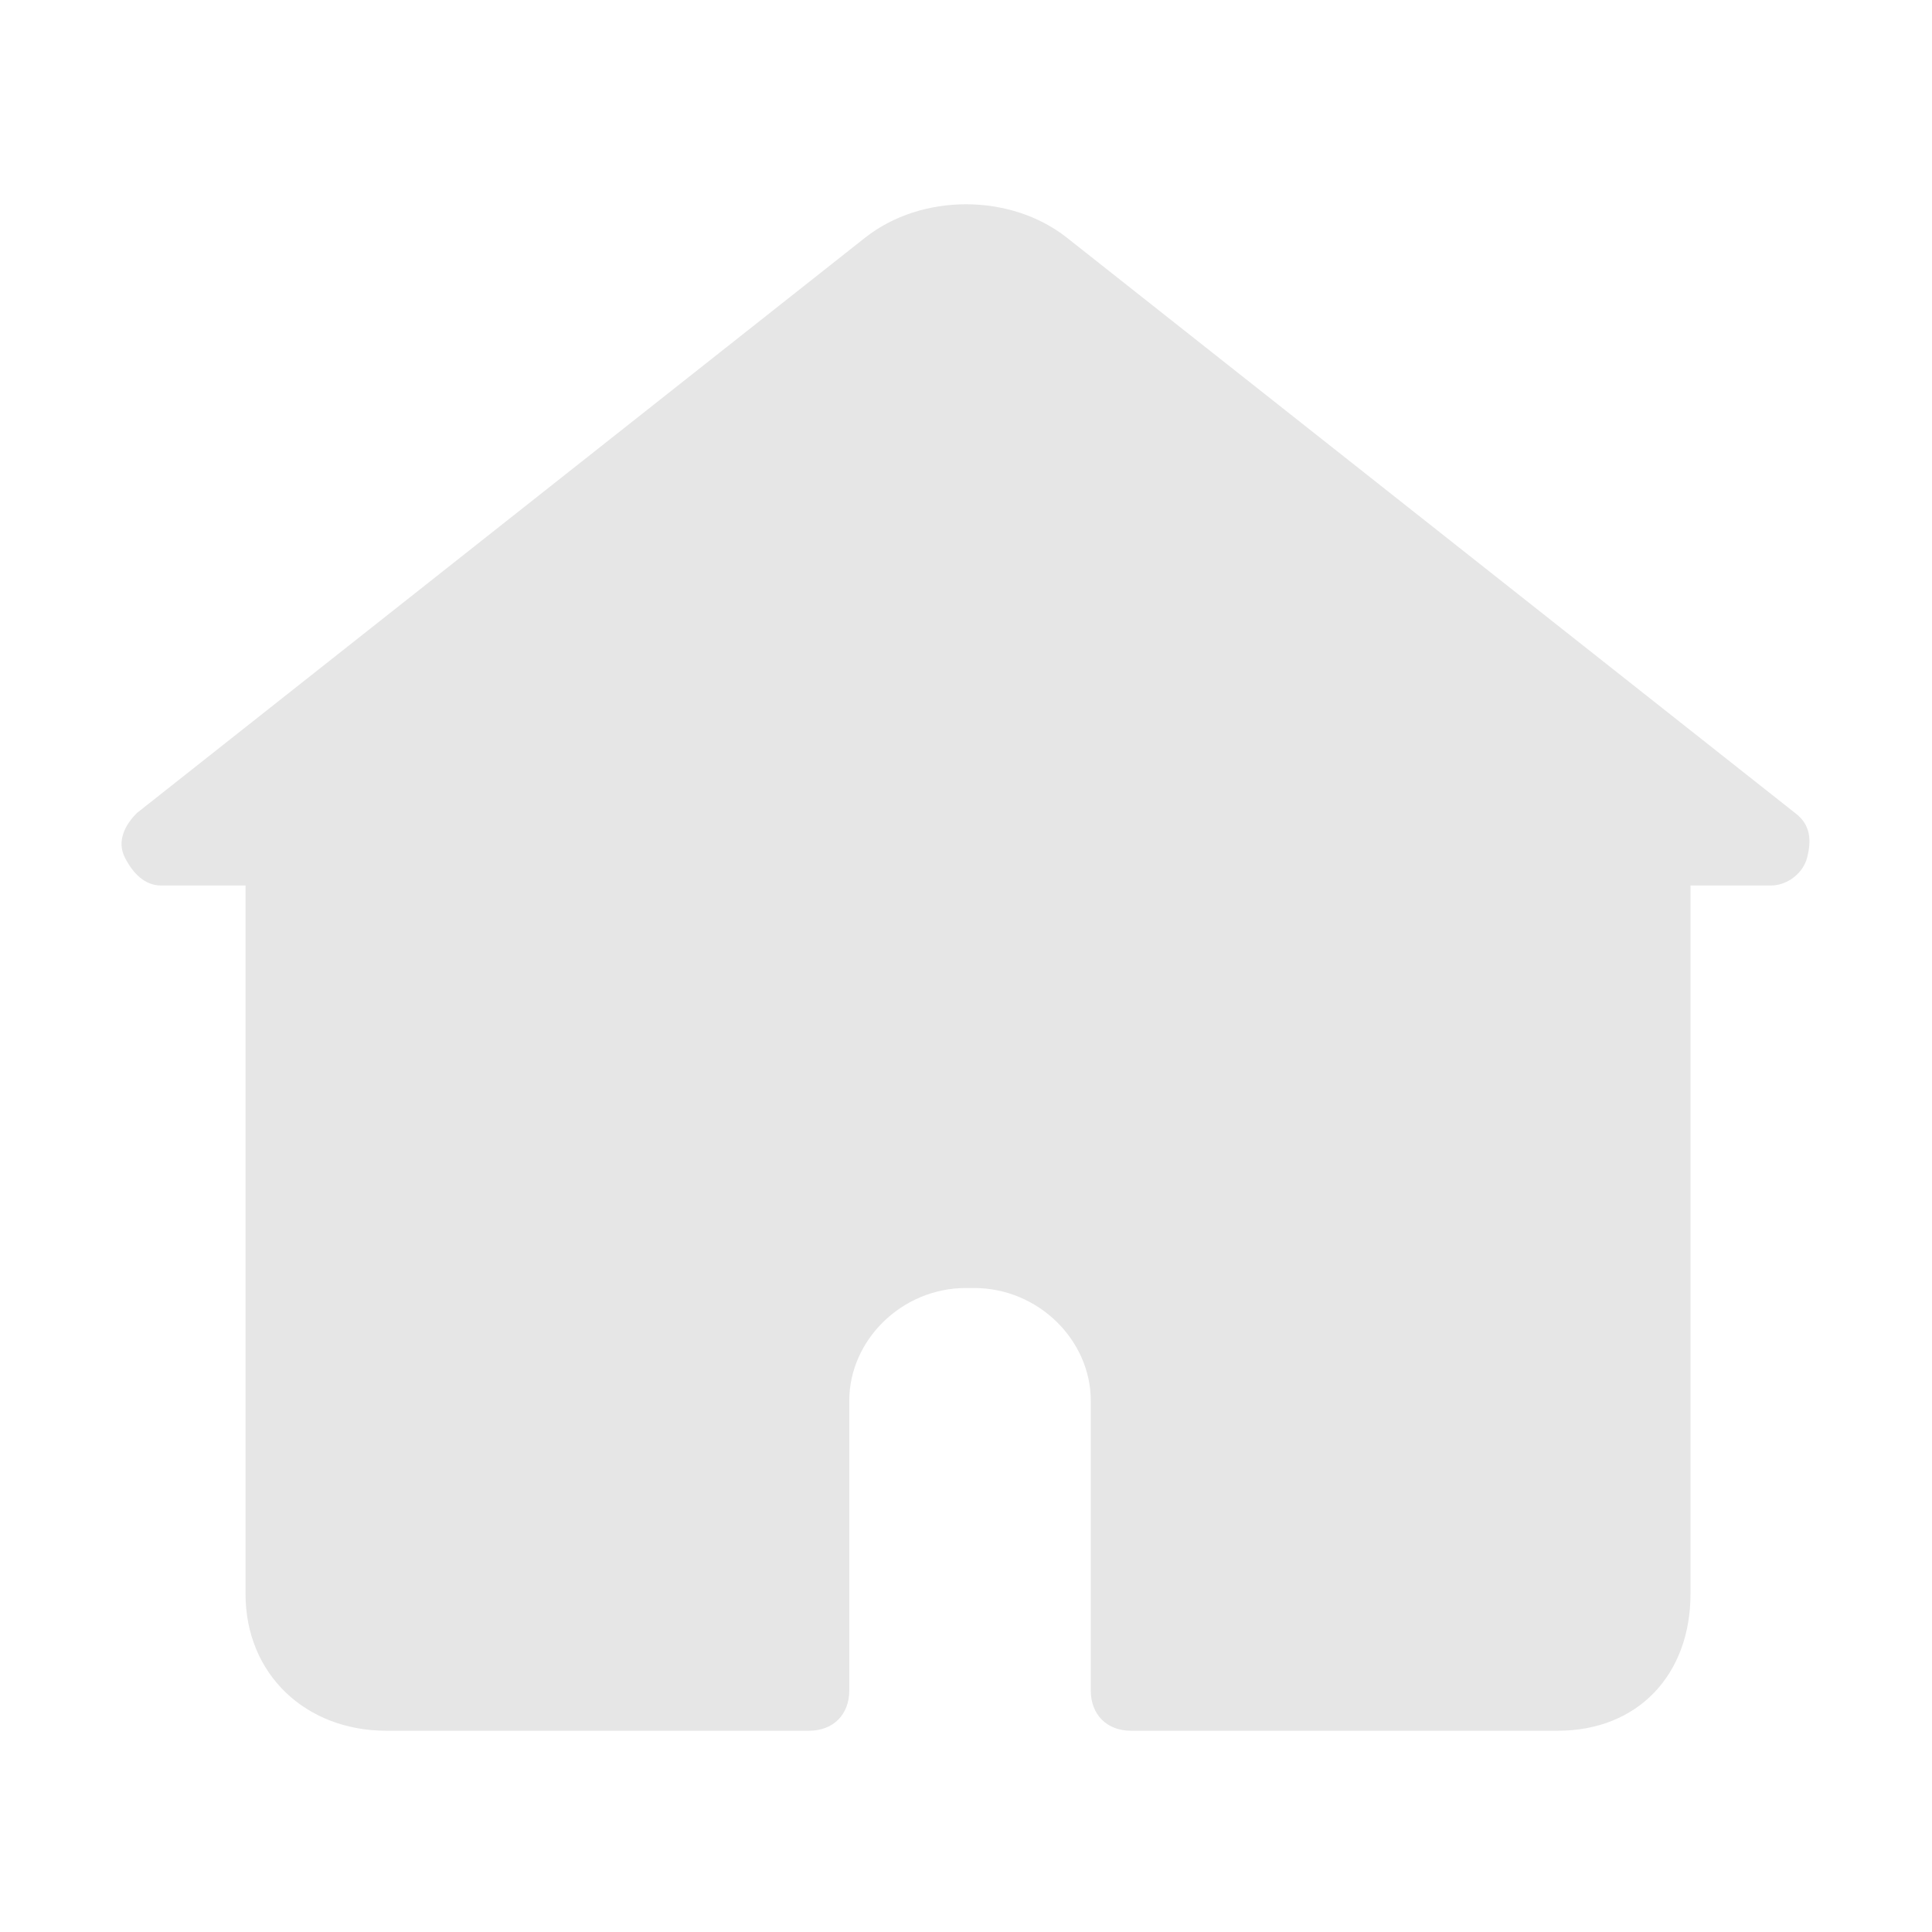
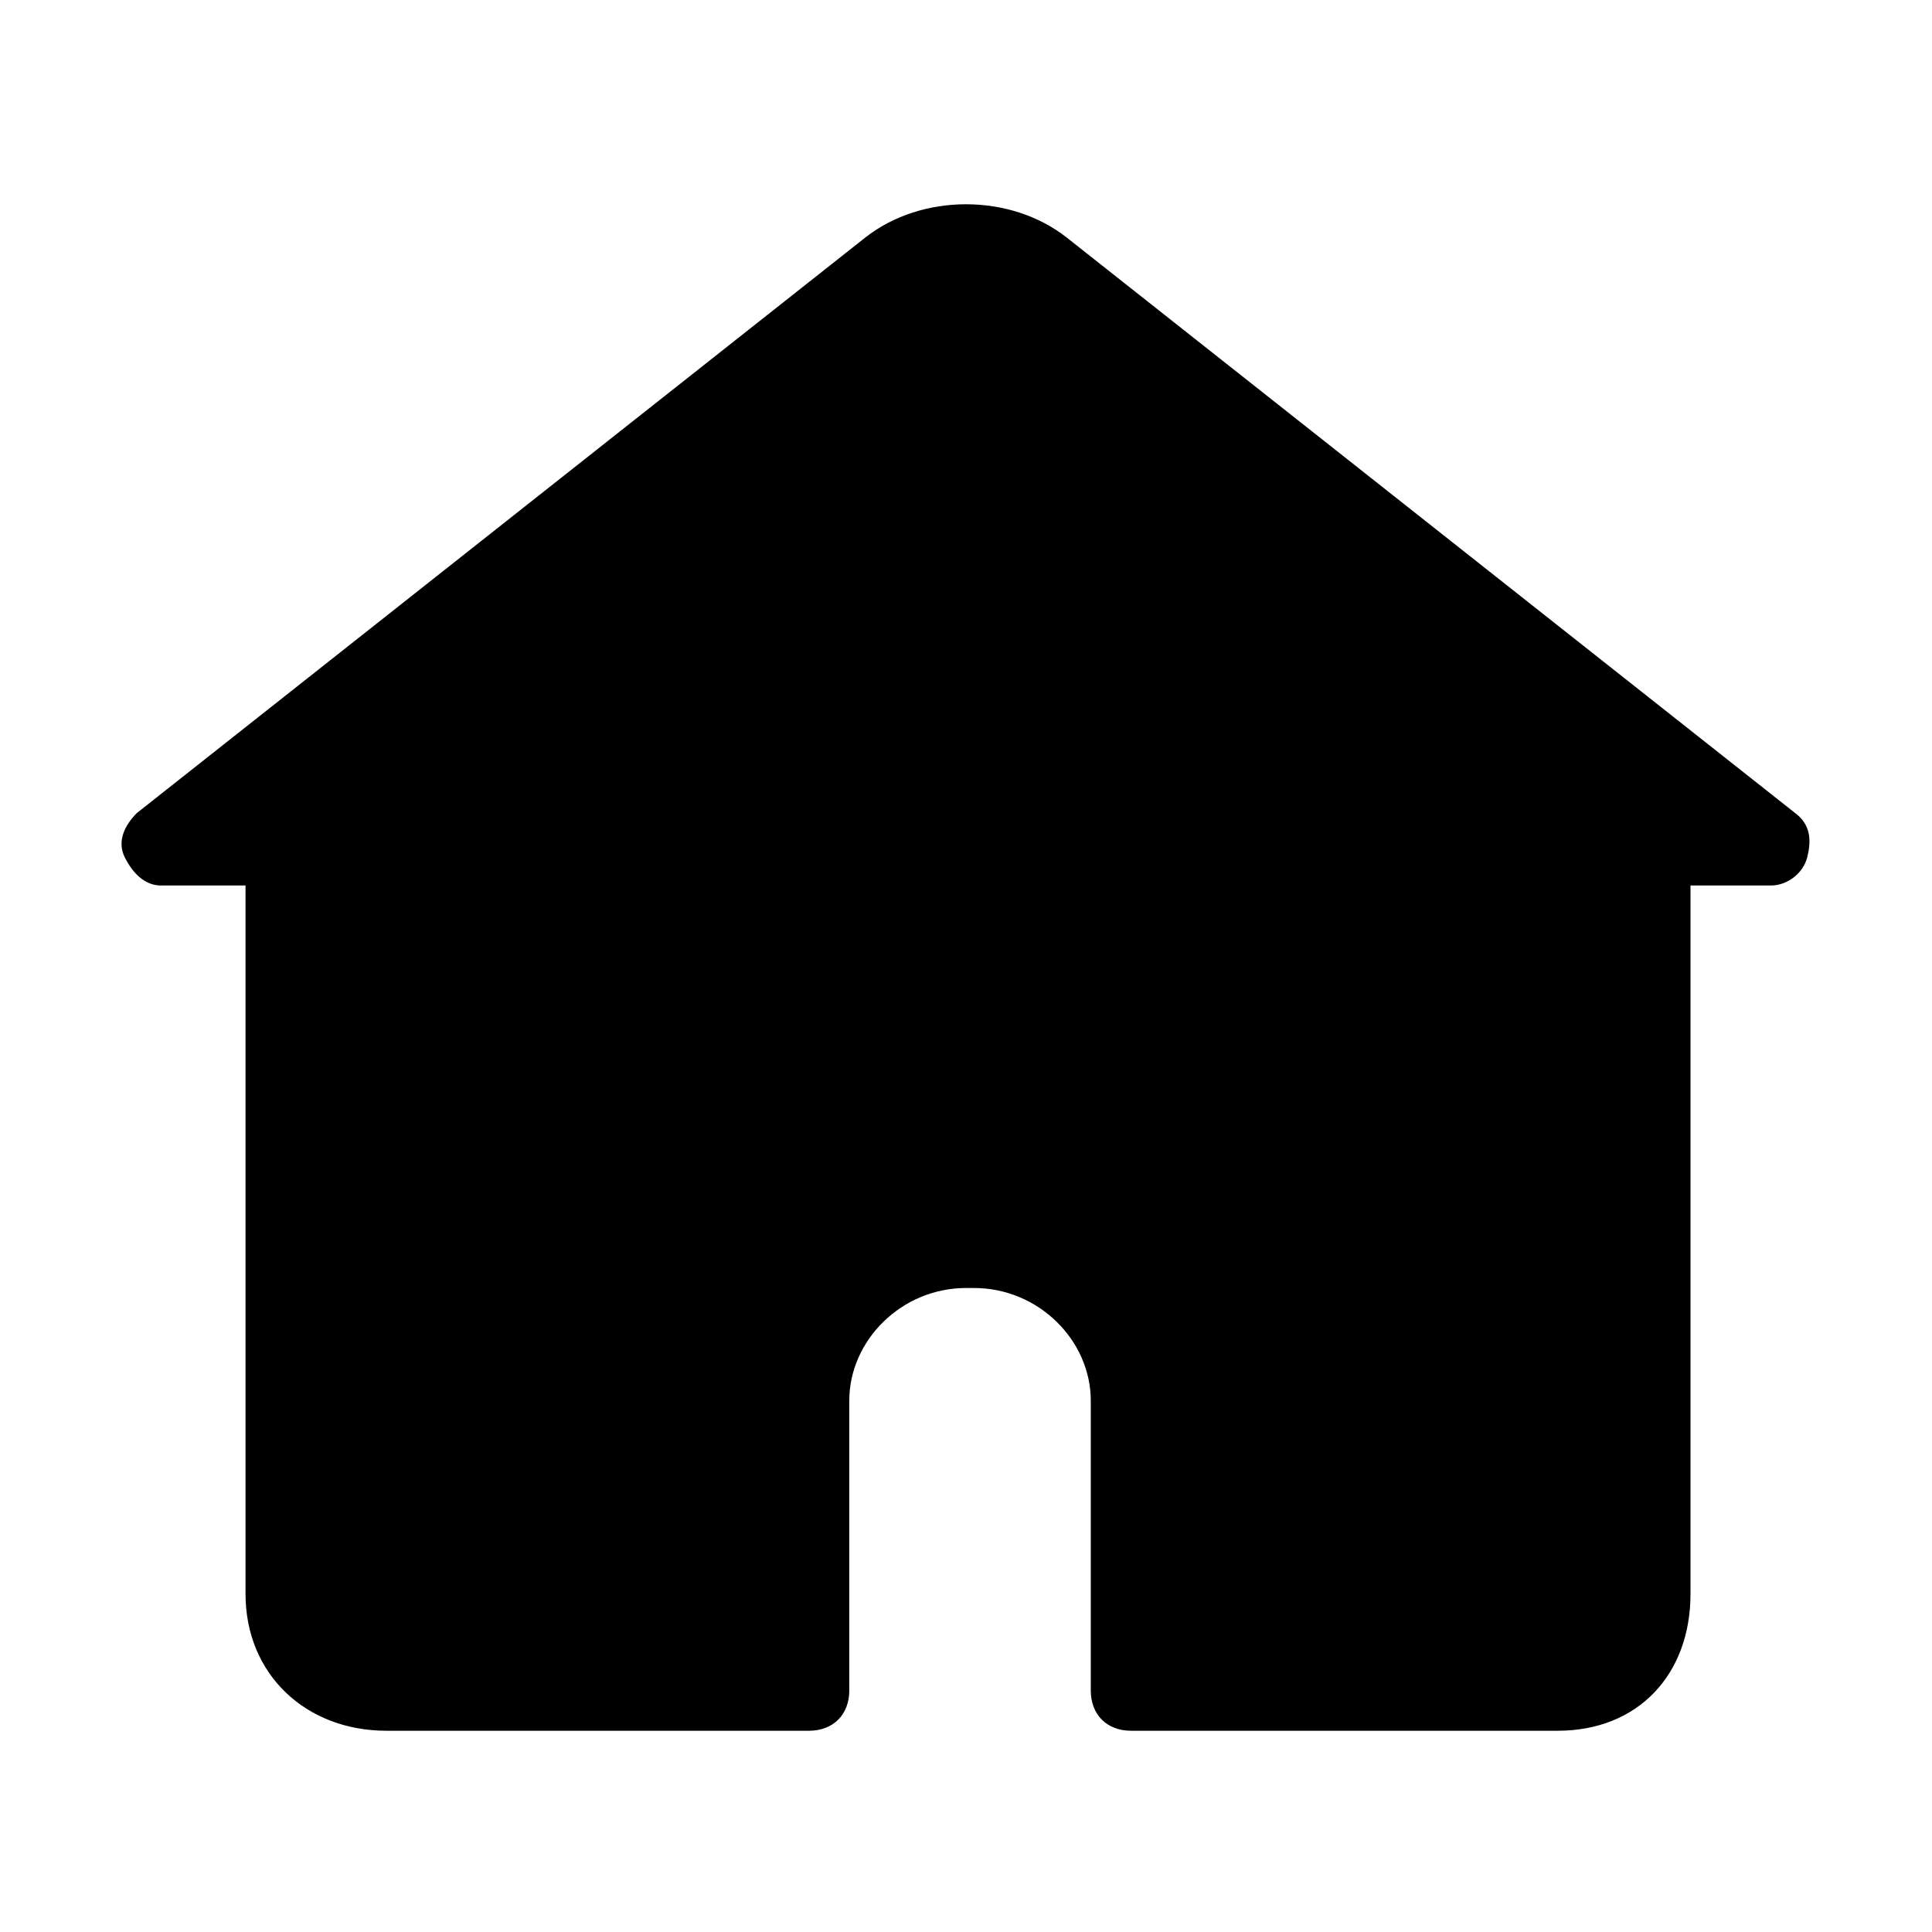
- <svg xmlns="http://www.w3.org/2000/svg" t="1778677931378" class="icon" viewBox="0 0 1024 1024" version="1.1" p-id="23217" width="200" height="200">
-   <path d="M951.467 430.933L565.333 125.867c-29.867-23.467-76.8-23.467-106.667 0L72.533 430.933c-6.4 6.4-10.667 14.933-6.4 23.467s10.667 14.933 19.2 14.933h44.8v375.467c0 42.667 32 72.533 74.667 72.533h224c12.8 0 21.333-8.533 21.333-21.333v-153.6c0-32 27.733-59.733 61.867-59.733h4.267c34.133 0 61.867 27.733 61.867 59.733V896c0 12.8 8.533 21.333 21.333 21.333h226.133c42.667 0 70.4-29.867 70.4-72.533V469.333h42.667c8.533 0 17.067-6.4 19.2-14.933s2.133-17.067-6.4-23.467z" fill="#e6e6e6" p-id="23218" />
+ <svg xmlns="http://www.w3.org/2000/svg" viewBox="0 0 1024 1024" width="200" height="200">
+   <path d="M951.467 430.933L565.333 125.867c-29.867-23.467-76.8-23.467-106.667 0L72.533 430.933c-6.4 6.4-10.667 14.933-6.4 23.467s10.667 14.933 19.2 14.933h44.8v375.467c0 42.667 32 72.533 74.667 72.533h224c12.8 0 21.333-8.533 21.333-21.333v-153.6c0-32 27.733-59.733 61.867-59.733h4.267c34.133 0 61.867 27.733 61.867 59.733V896c0 12.8 8.533 21.333 21.333 21.333h226.133c42.667 0 70.4-29.867 70.4-72.533V469.333h42.667c8.533 0 17.067-6.4 19.2-14.933s2.133-17.067-6.4-23.467z" />
</svg>
